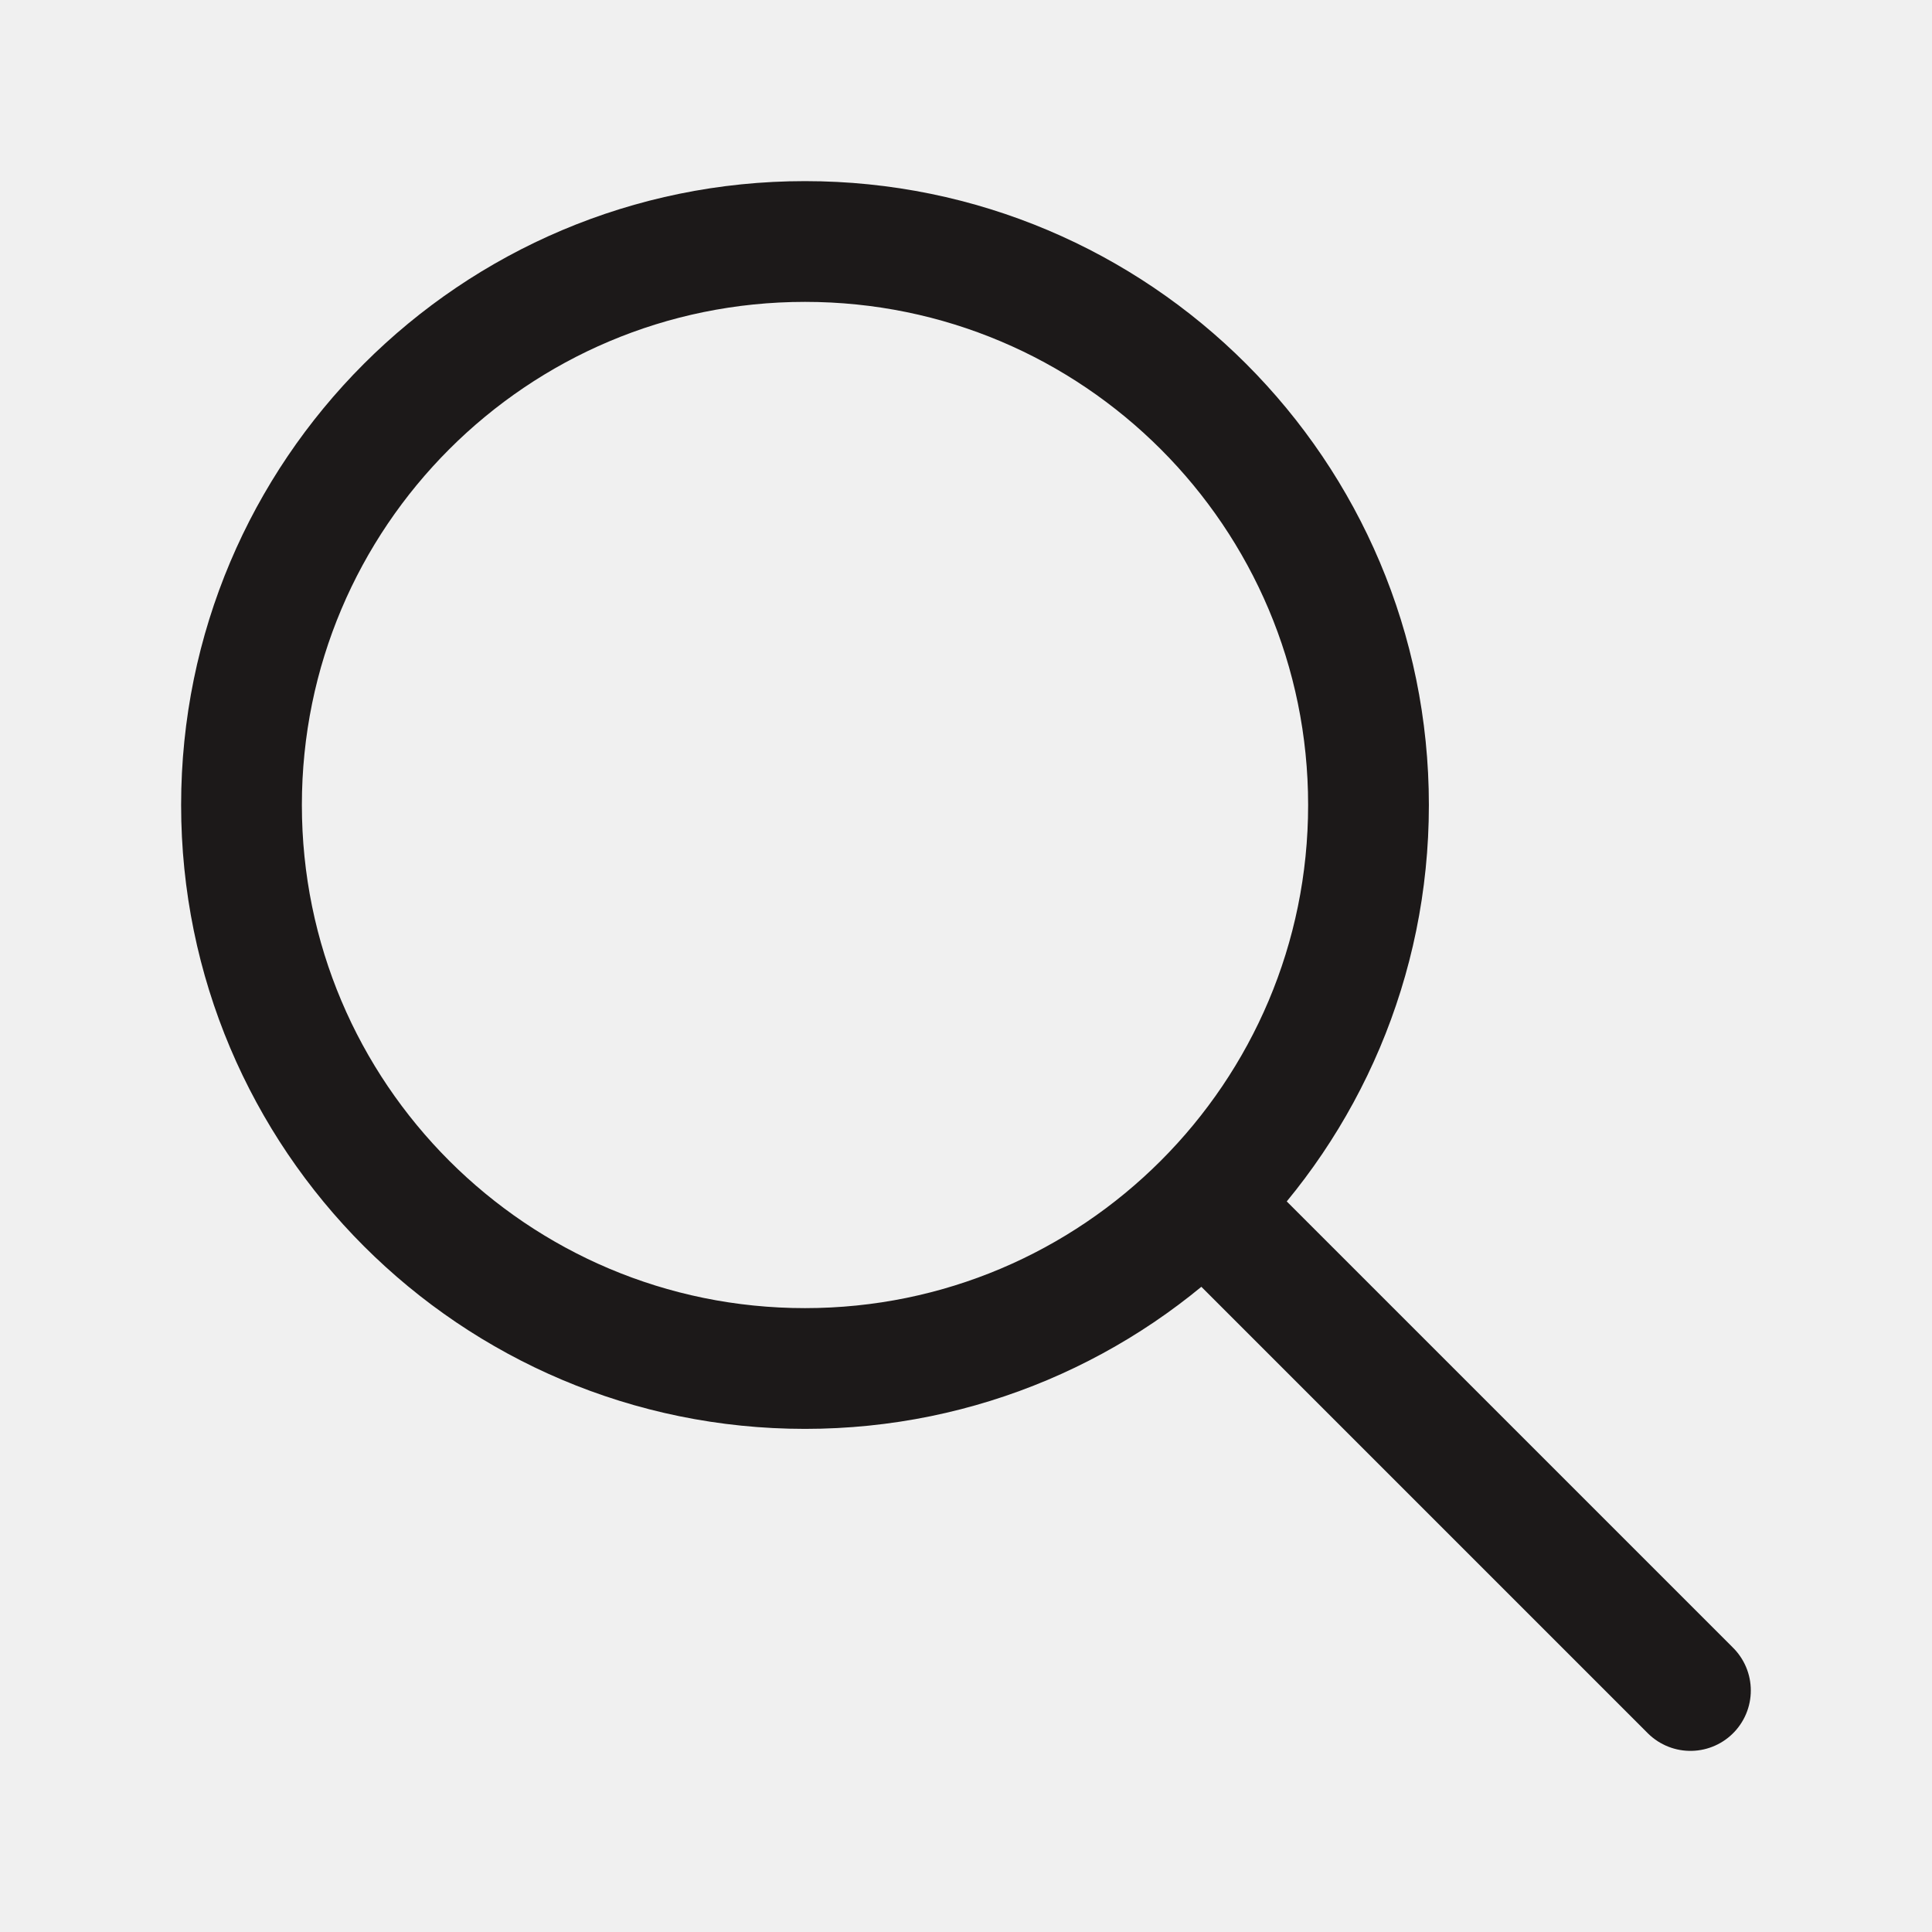
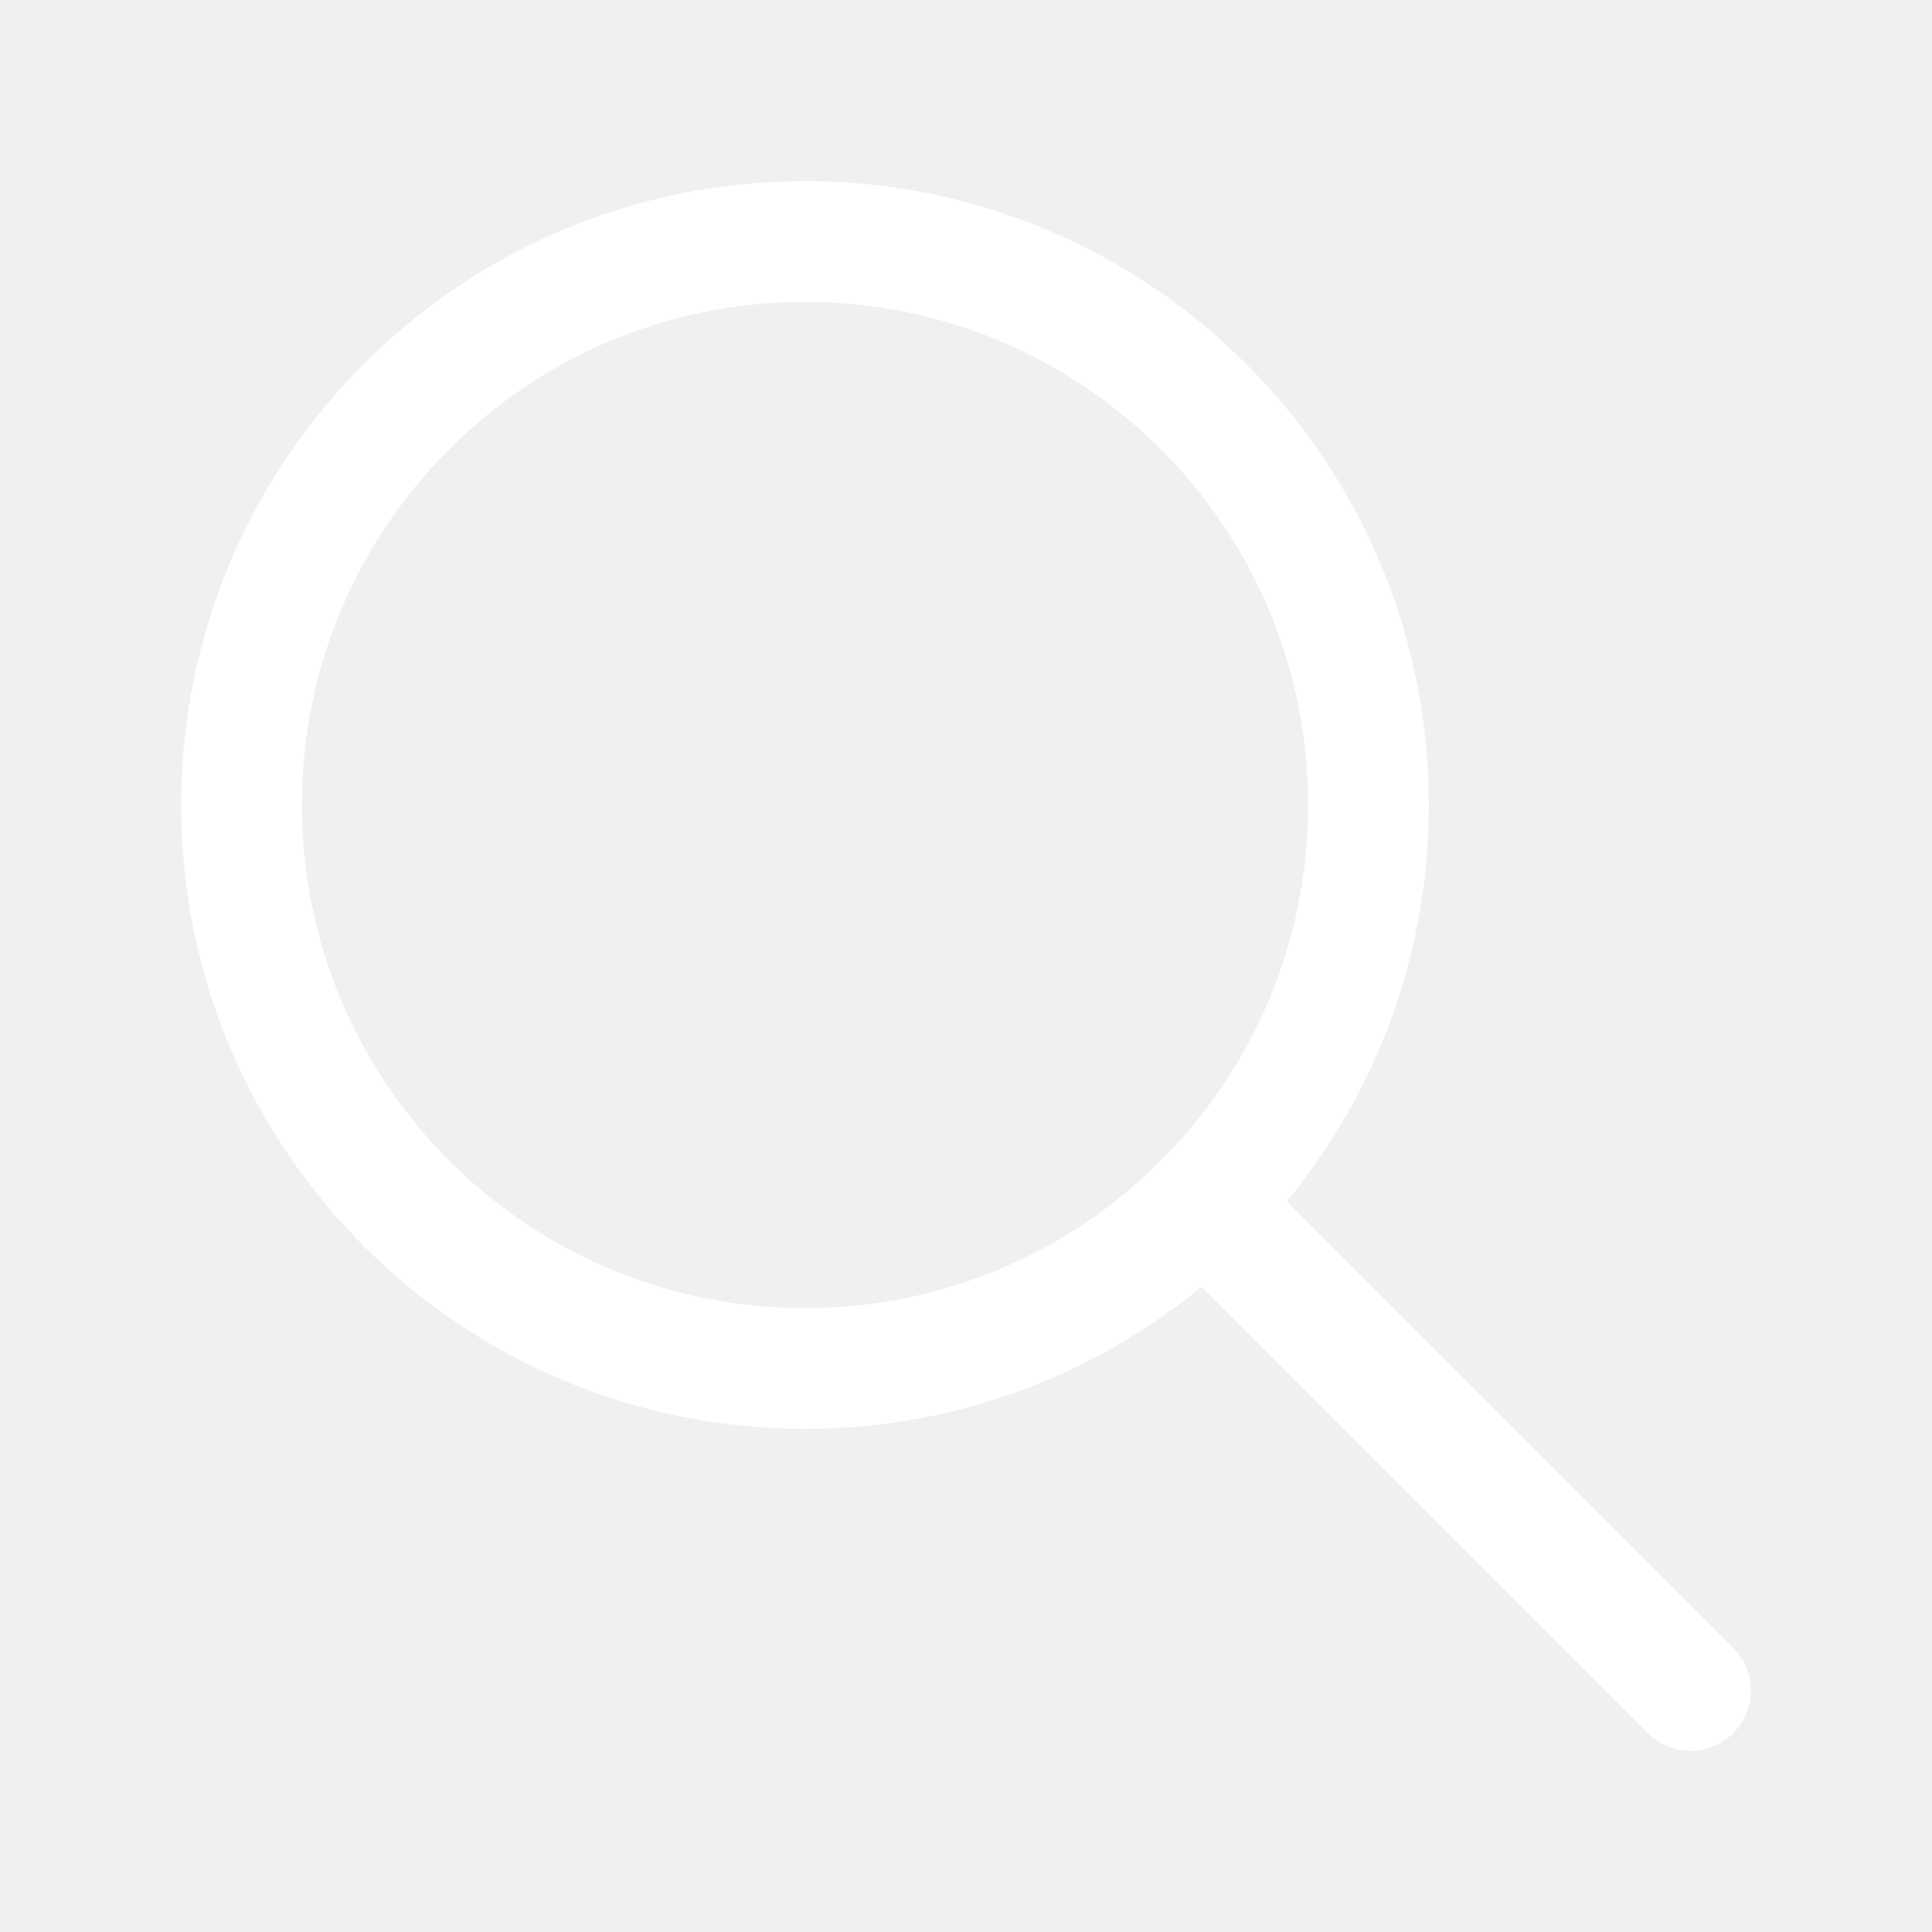
<svg xmlns="http://www.w3.org/2000/svg" width="800" height="800" fill="none">
-   <path stroke="#1C1919" stroke-linecap="round" stroke-linejoin="round" stroke-width="50" d="M333.333 566.667c128.867 0 233.334-104.467 233.334-233.334C566.667 204.467 462.2 100 333.333 100 204.467 100 100 204.467 100 333.333c0 128.867 104.467 233.334 233.333 233.334ZM699.973 700 498.307 498.333" />
+   <path stroke="#fff" stroke-linecap="round" stroke-linejoin="round" stroke-width="50" d="M333.333 566.667c128.867 0 233.334-104.467 233.334-233.334C566.667 204.467 462.2 100 333.333 100 204.467 100 100 204.467 100 333.333c0 128.867 104.467 233.334 233.333 233.334ZM699.973 700 498.307 498.333" />
</svg>
